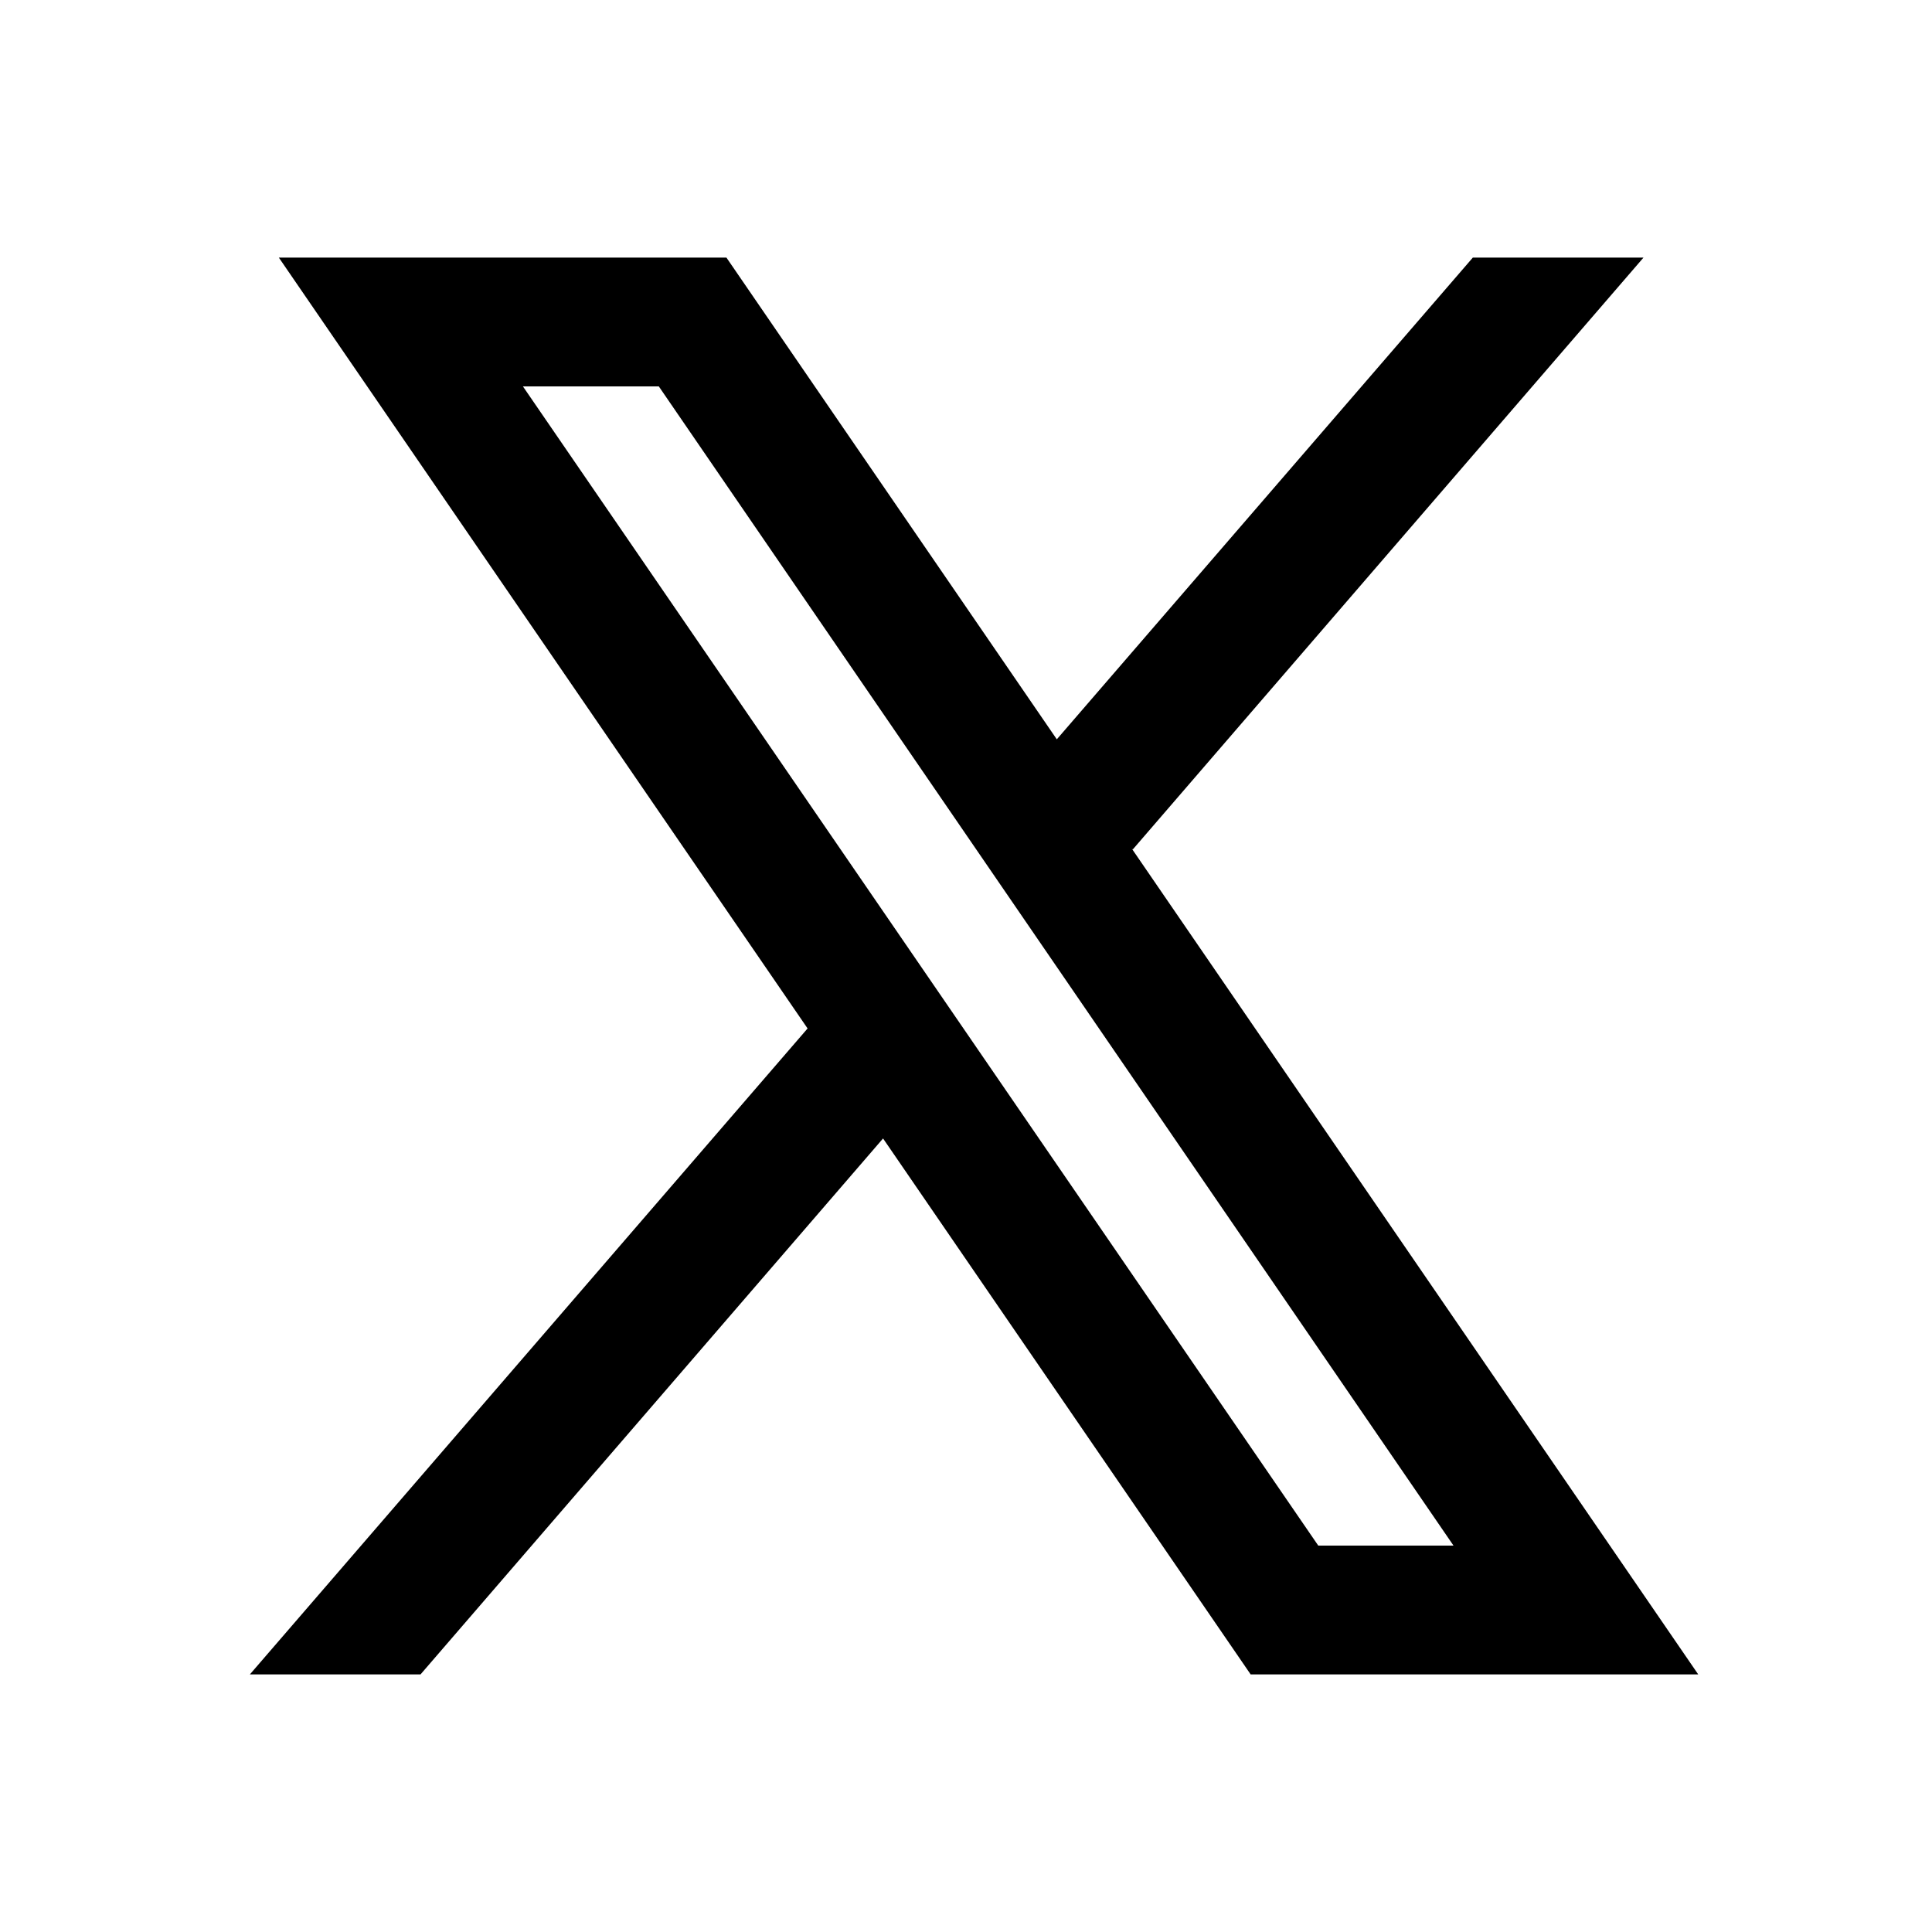
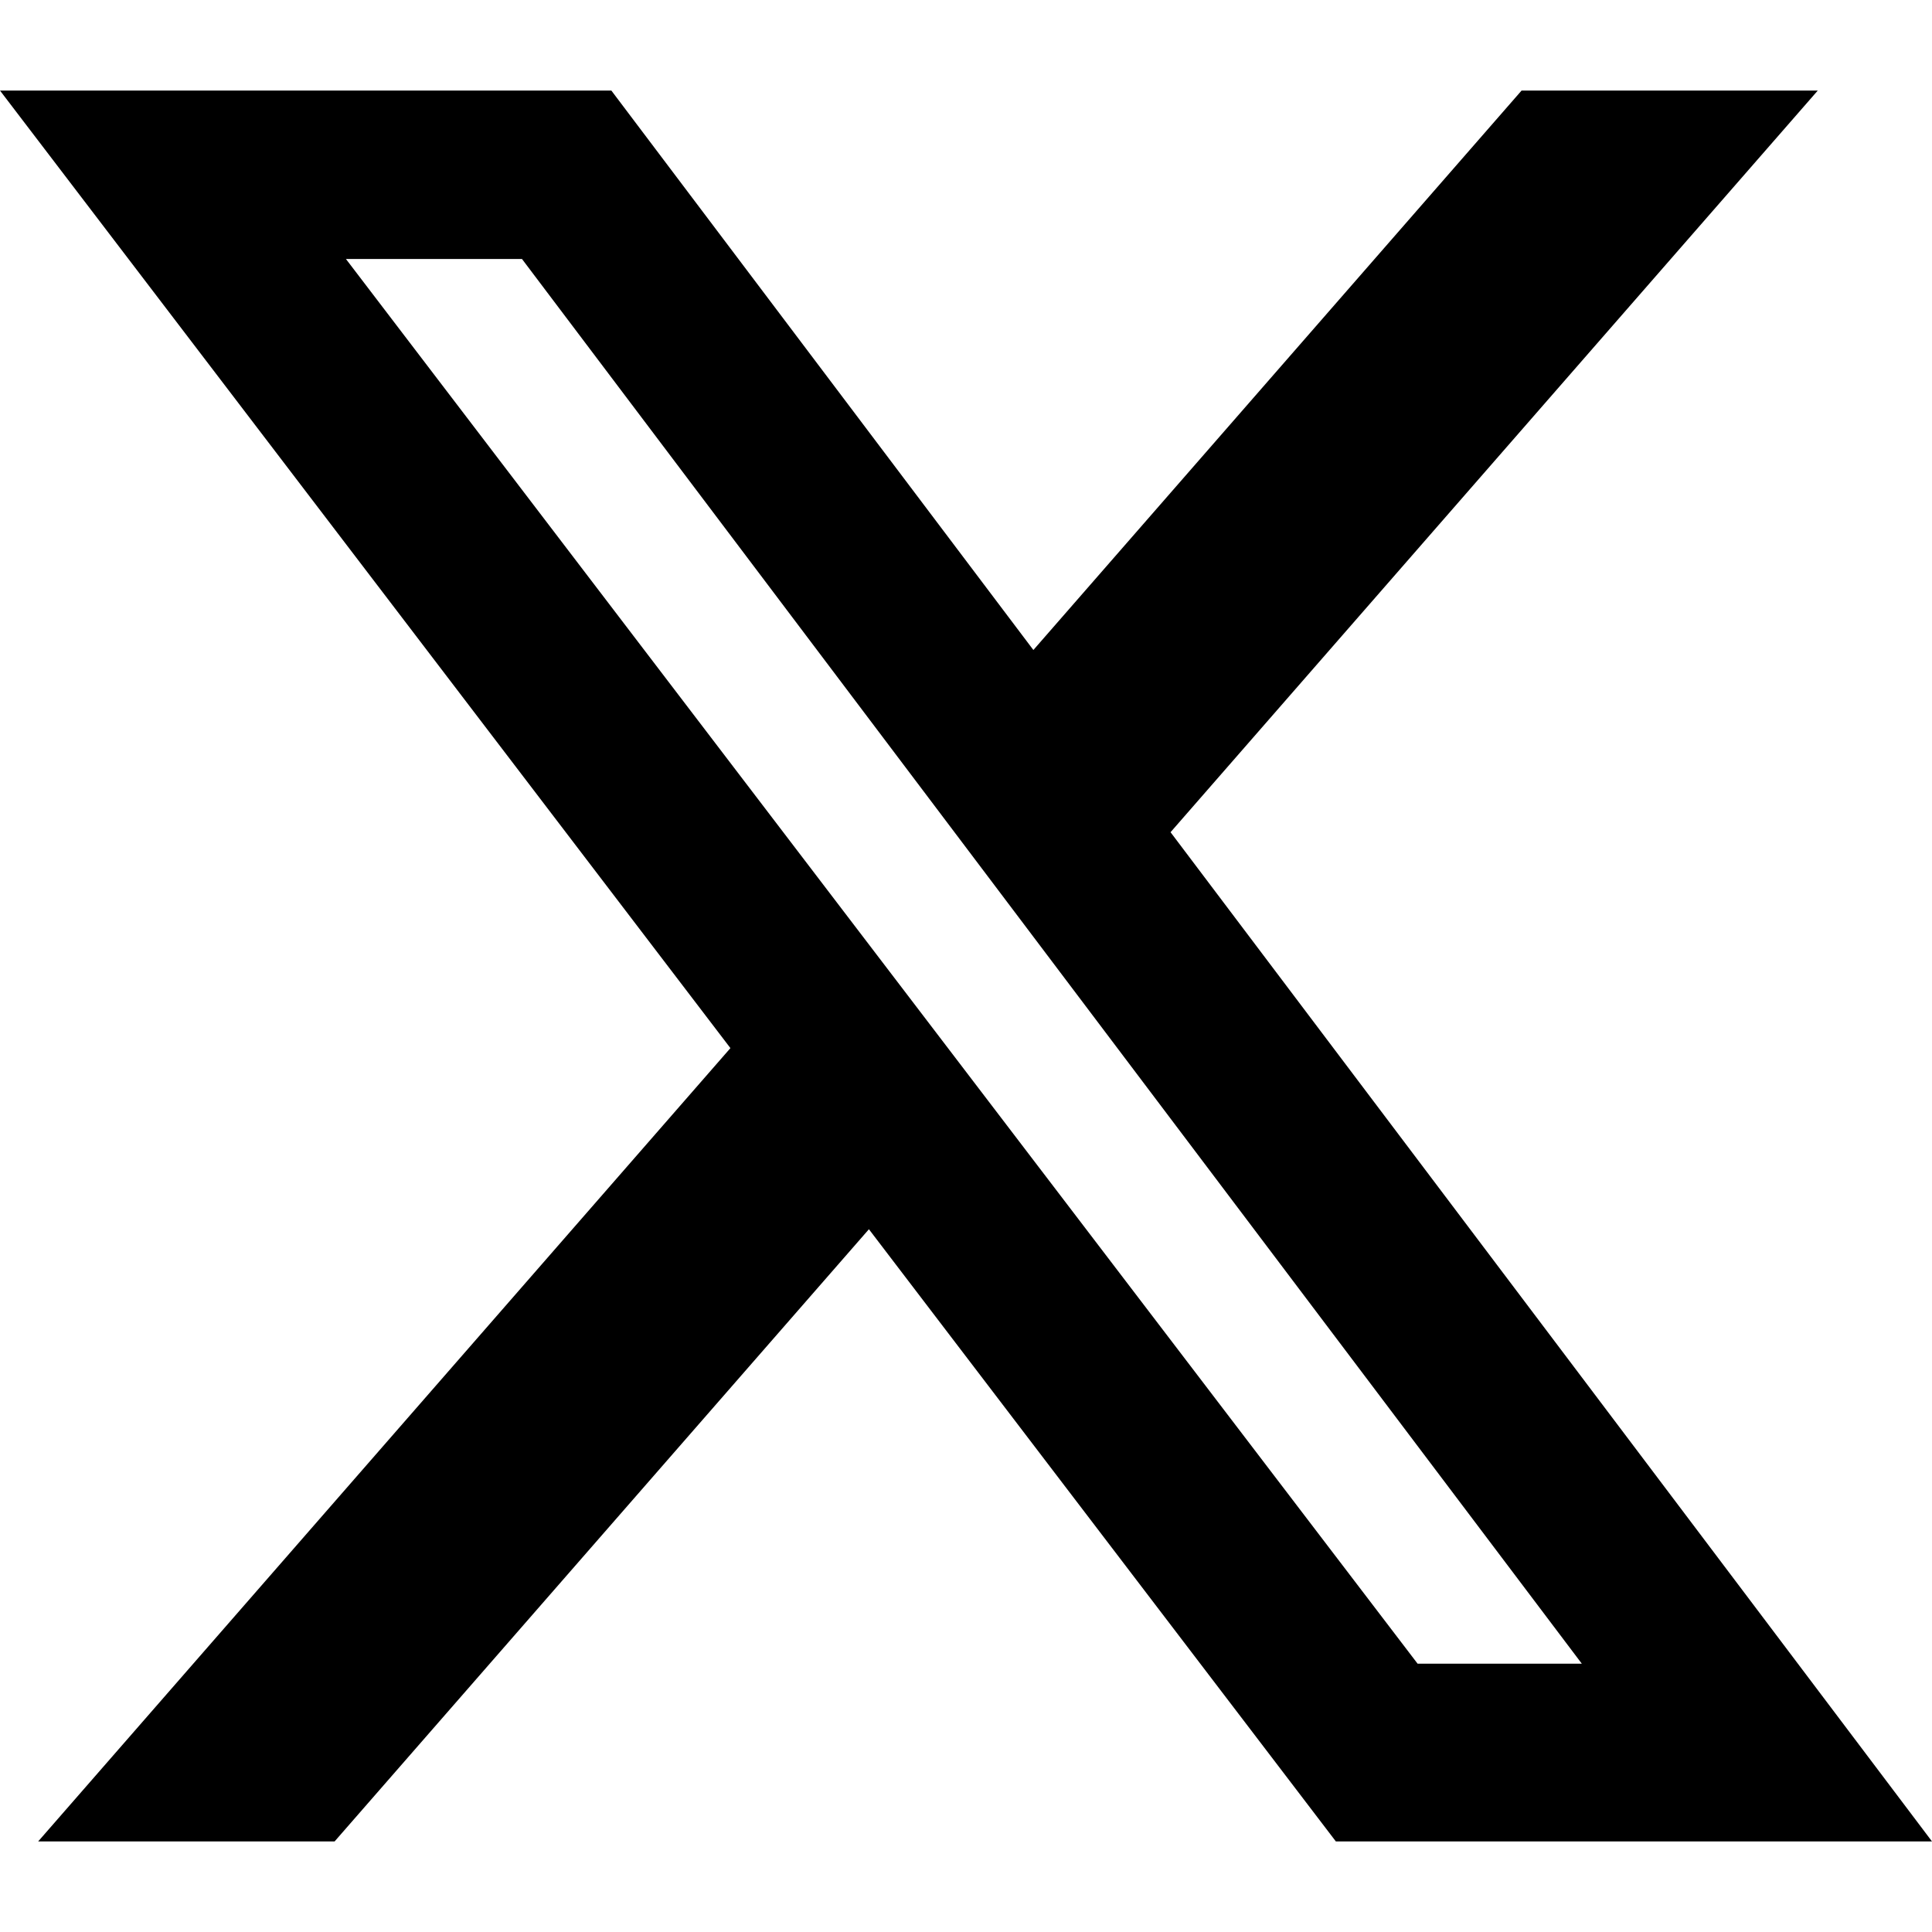
- <svg xmlns="http://www.w3.org/2000/svg" viewBox="0 0 30 30" width="30px" height="30px">
-   <path d="M26.37,26l-8.795-12.822l0.015,0.012L25.52,4h-2.65l-6.46,7.48L11.28,4H4.33l8.211,11.971L12.54,15.97L3.88,26h2.65 l7.182-8.322L19.42,26H26.37z M10.23,6l12.34,18h-2.1L8.12,6H10.23z" />
+ <svg xmlns="http://www.w3.org/2000/svg" width="16" height="16" fill="currentColor" class="bi bi-twitter-x" viewBox="0 0 16 16">
+   <path d="M12.6.75h2.454l-5.36 6.142L16 15.25h-4.937l-3.867-5.07-4.425 5.07H.316l5.733-6.57L0 .75h5.063l3.495 4.633L12.601.75Zm-.86 13.028h1.36L4.323 2.145H2.865z" />
</svg>
